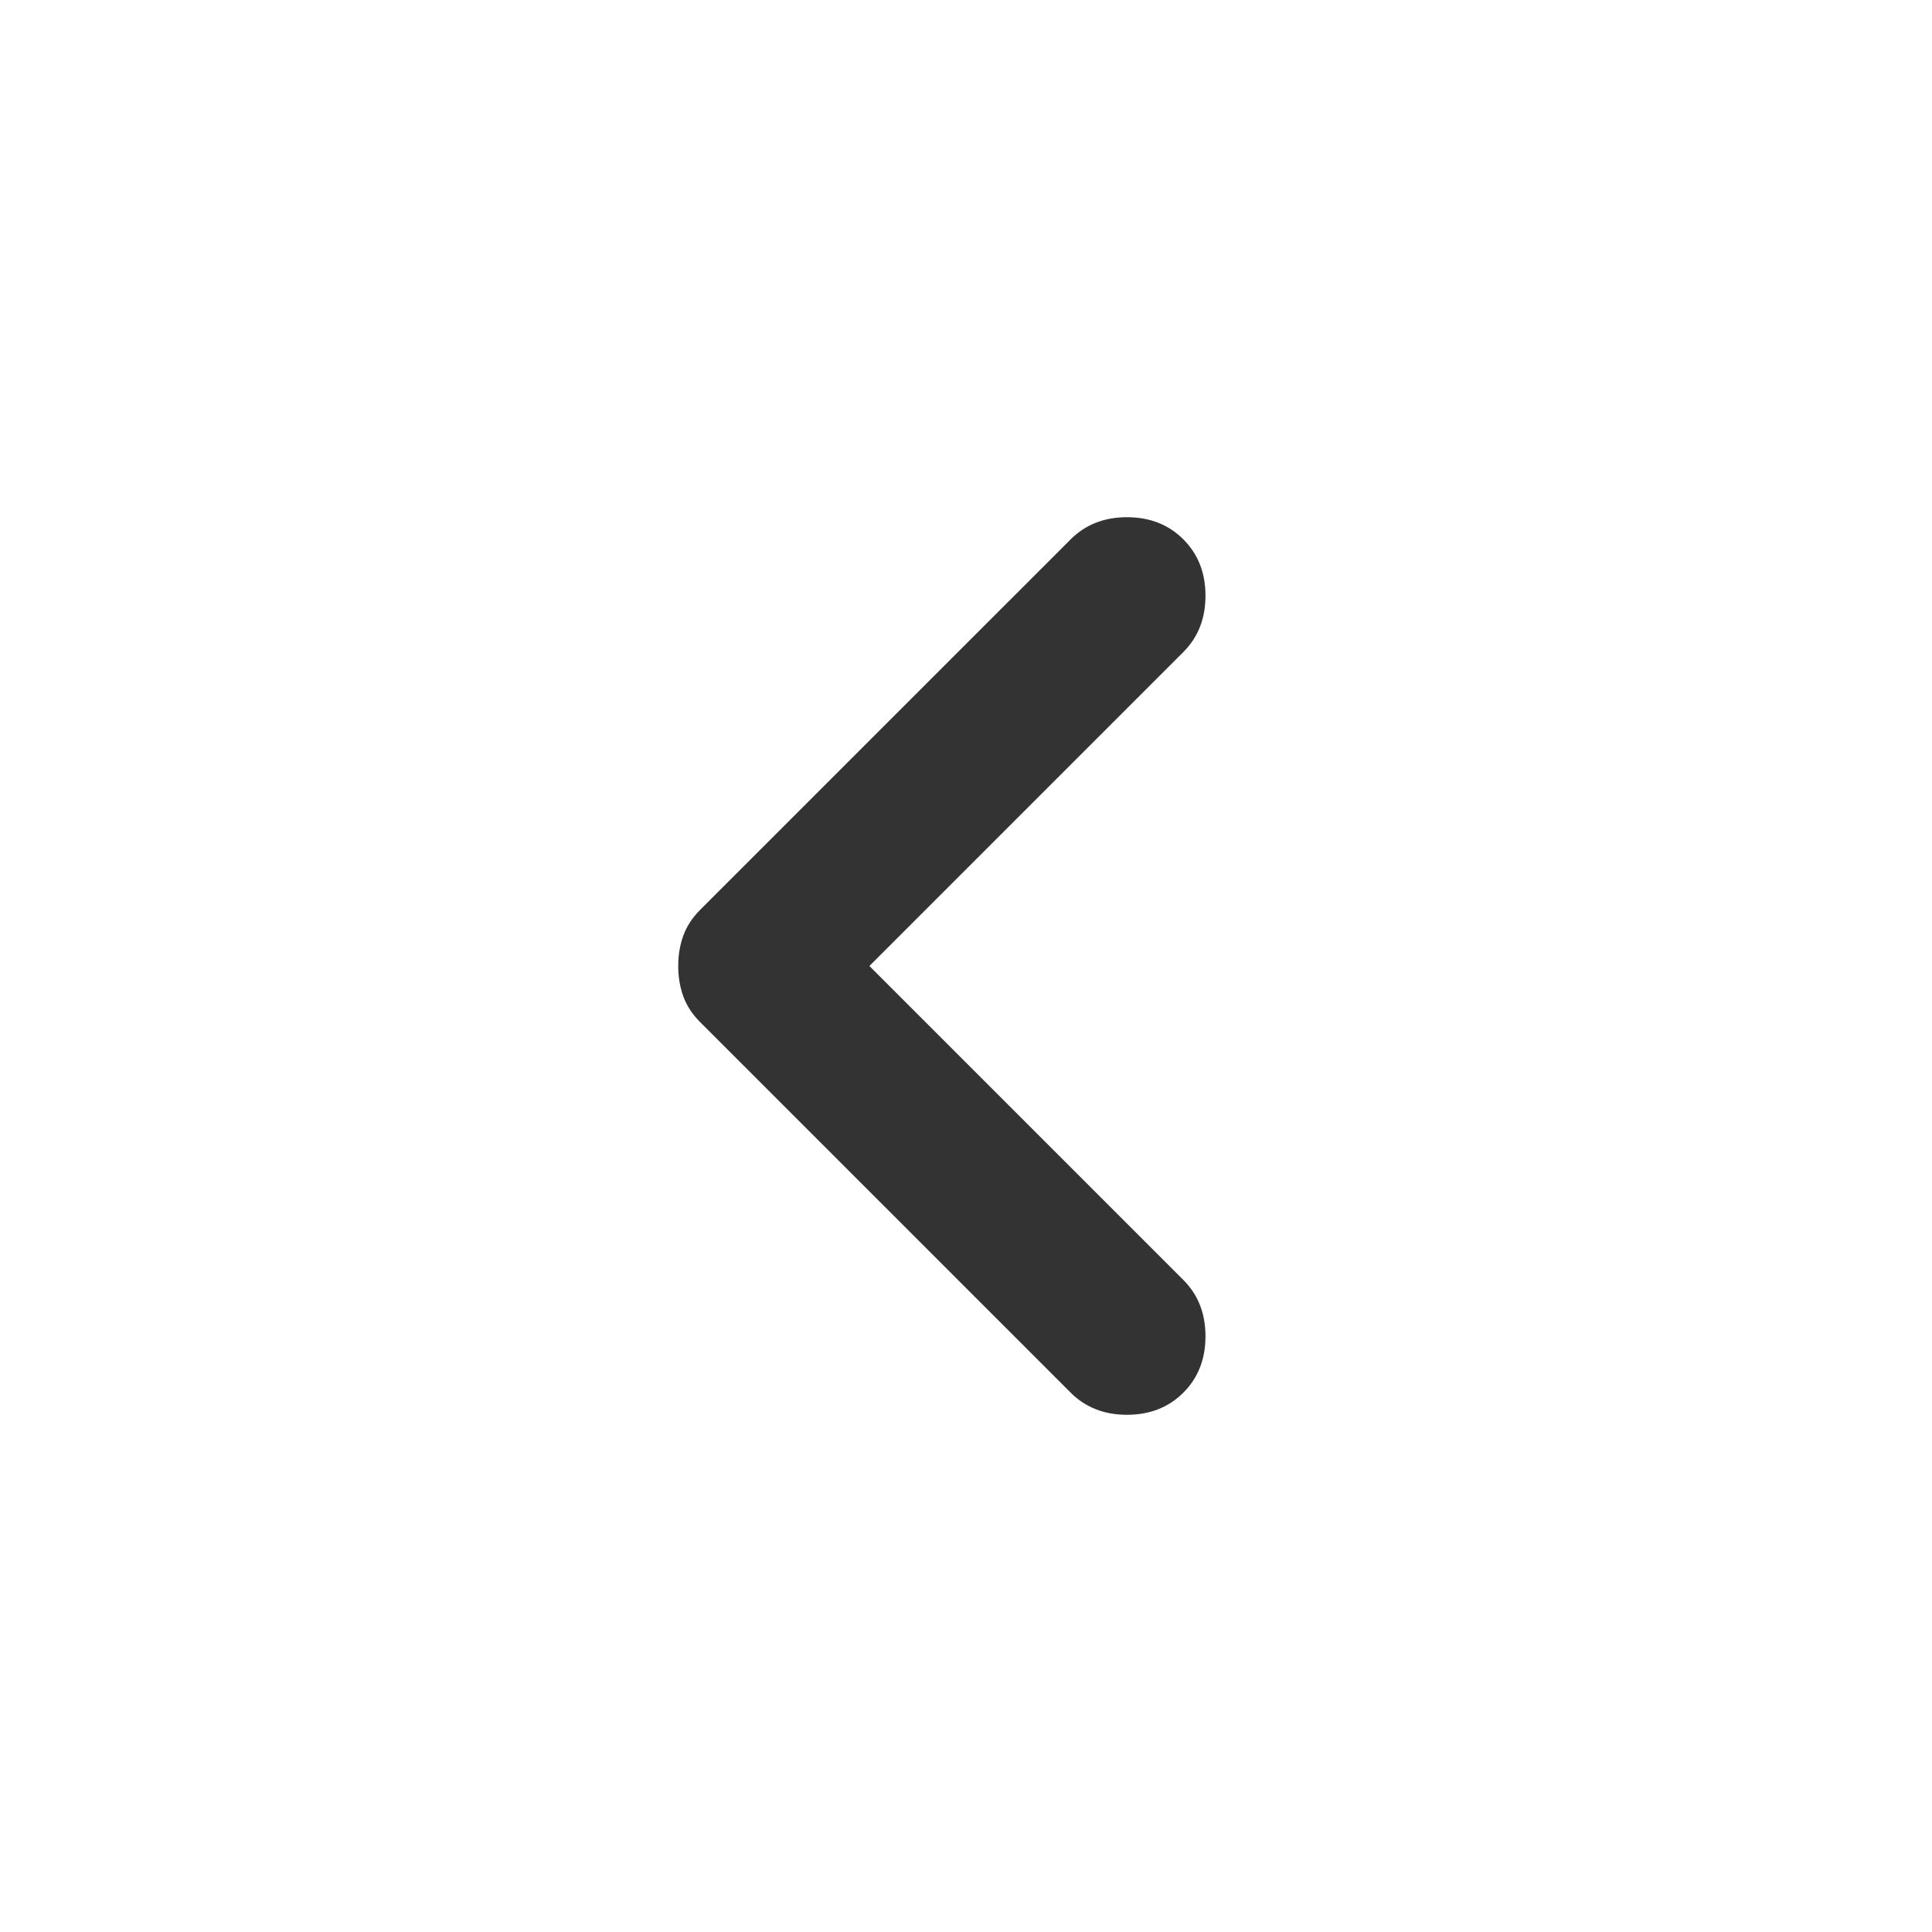
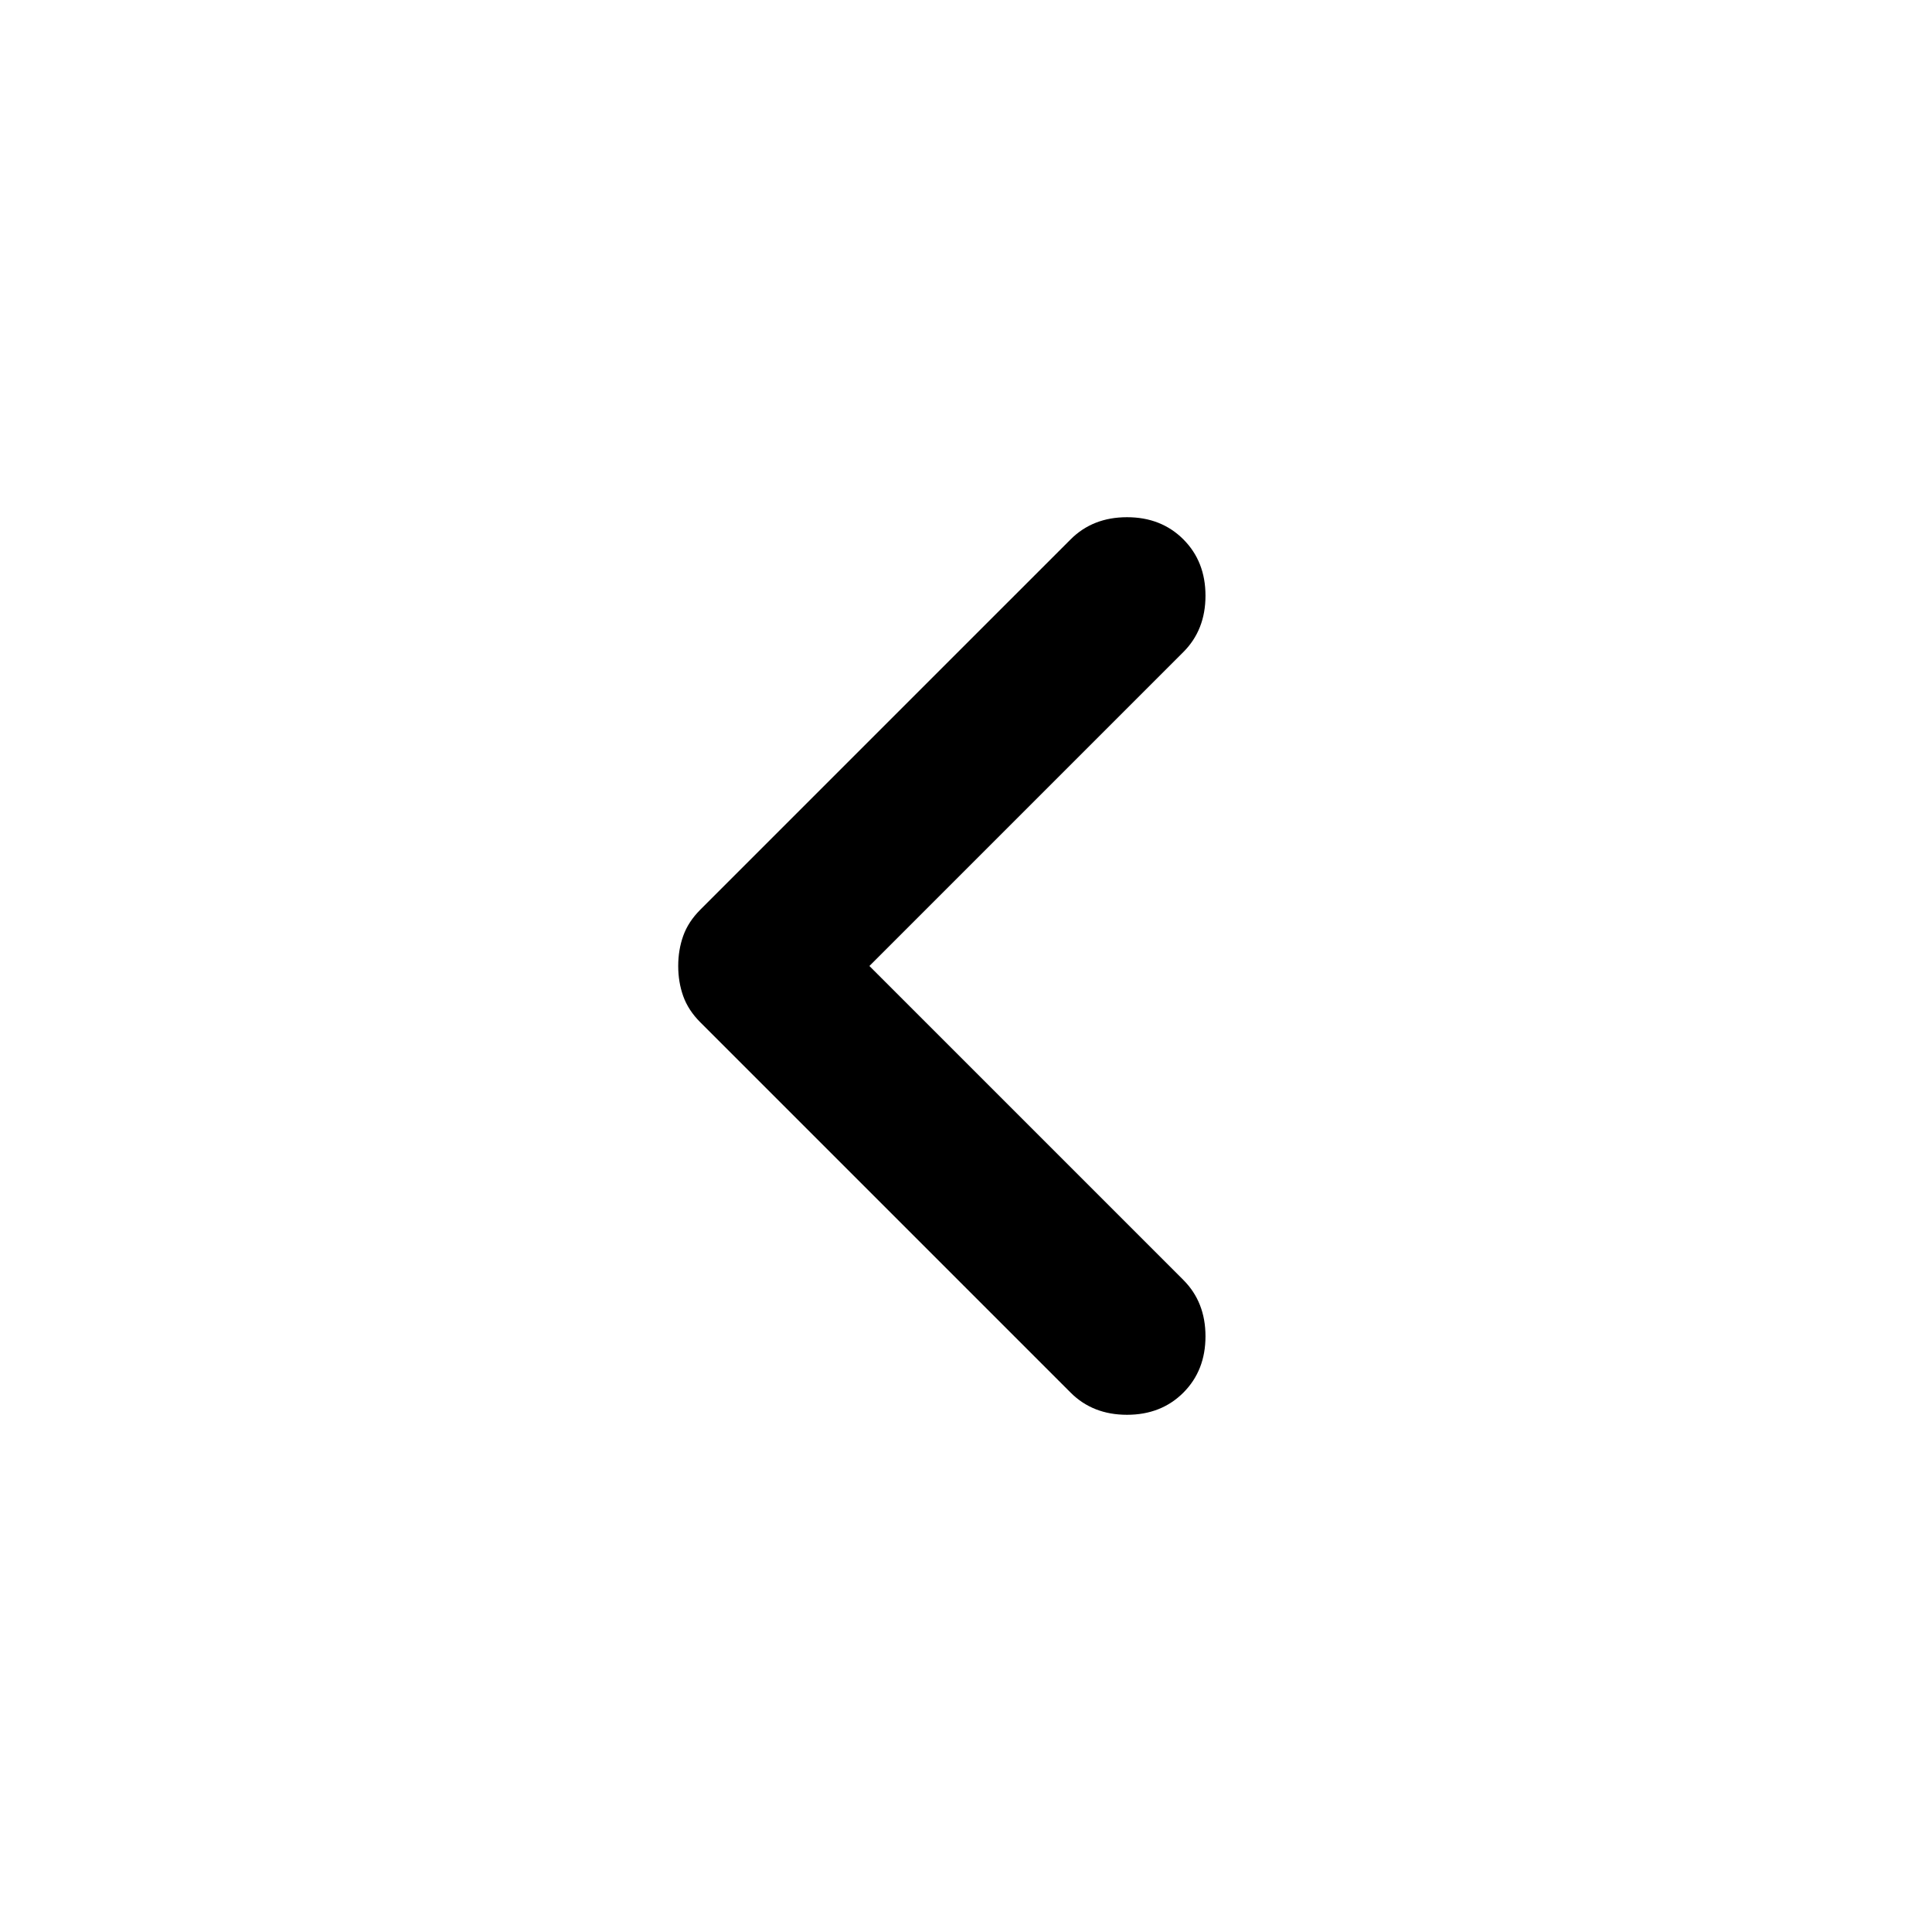
<svg xmlns="http://www.w3.org/2000/svg" width="24" height="24" viewBox="0 0 960 960">
  <g transform="translate(0,960)">
-     <path fill="#333333" d="m432-480 156 156q11 11 11 28t-11 28q-11 11-28 11t-28-11L348-452q-6-6-8.5-13t-2.5-15q0-8 2.5-15t8.5-13l184-184q11-11 28-11t28 11q11 11 11 28t-11 28L432-480Z" />
+     <path d="m432-480 156 156q11 11 11 28t-11 28q-11 11-28 11t-28-11L348-452q-6-6-8.5-13t-2.5-15q0-8 2.5-15t8.5-13l184-184q11-11 28-11t28 11q11 11 11 28t-11 28L432-480Z" />
  </g>
</svg>
